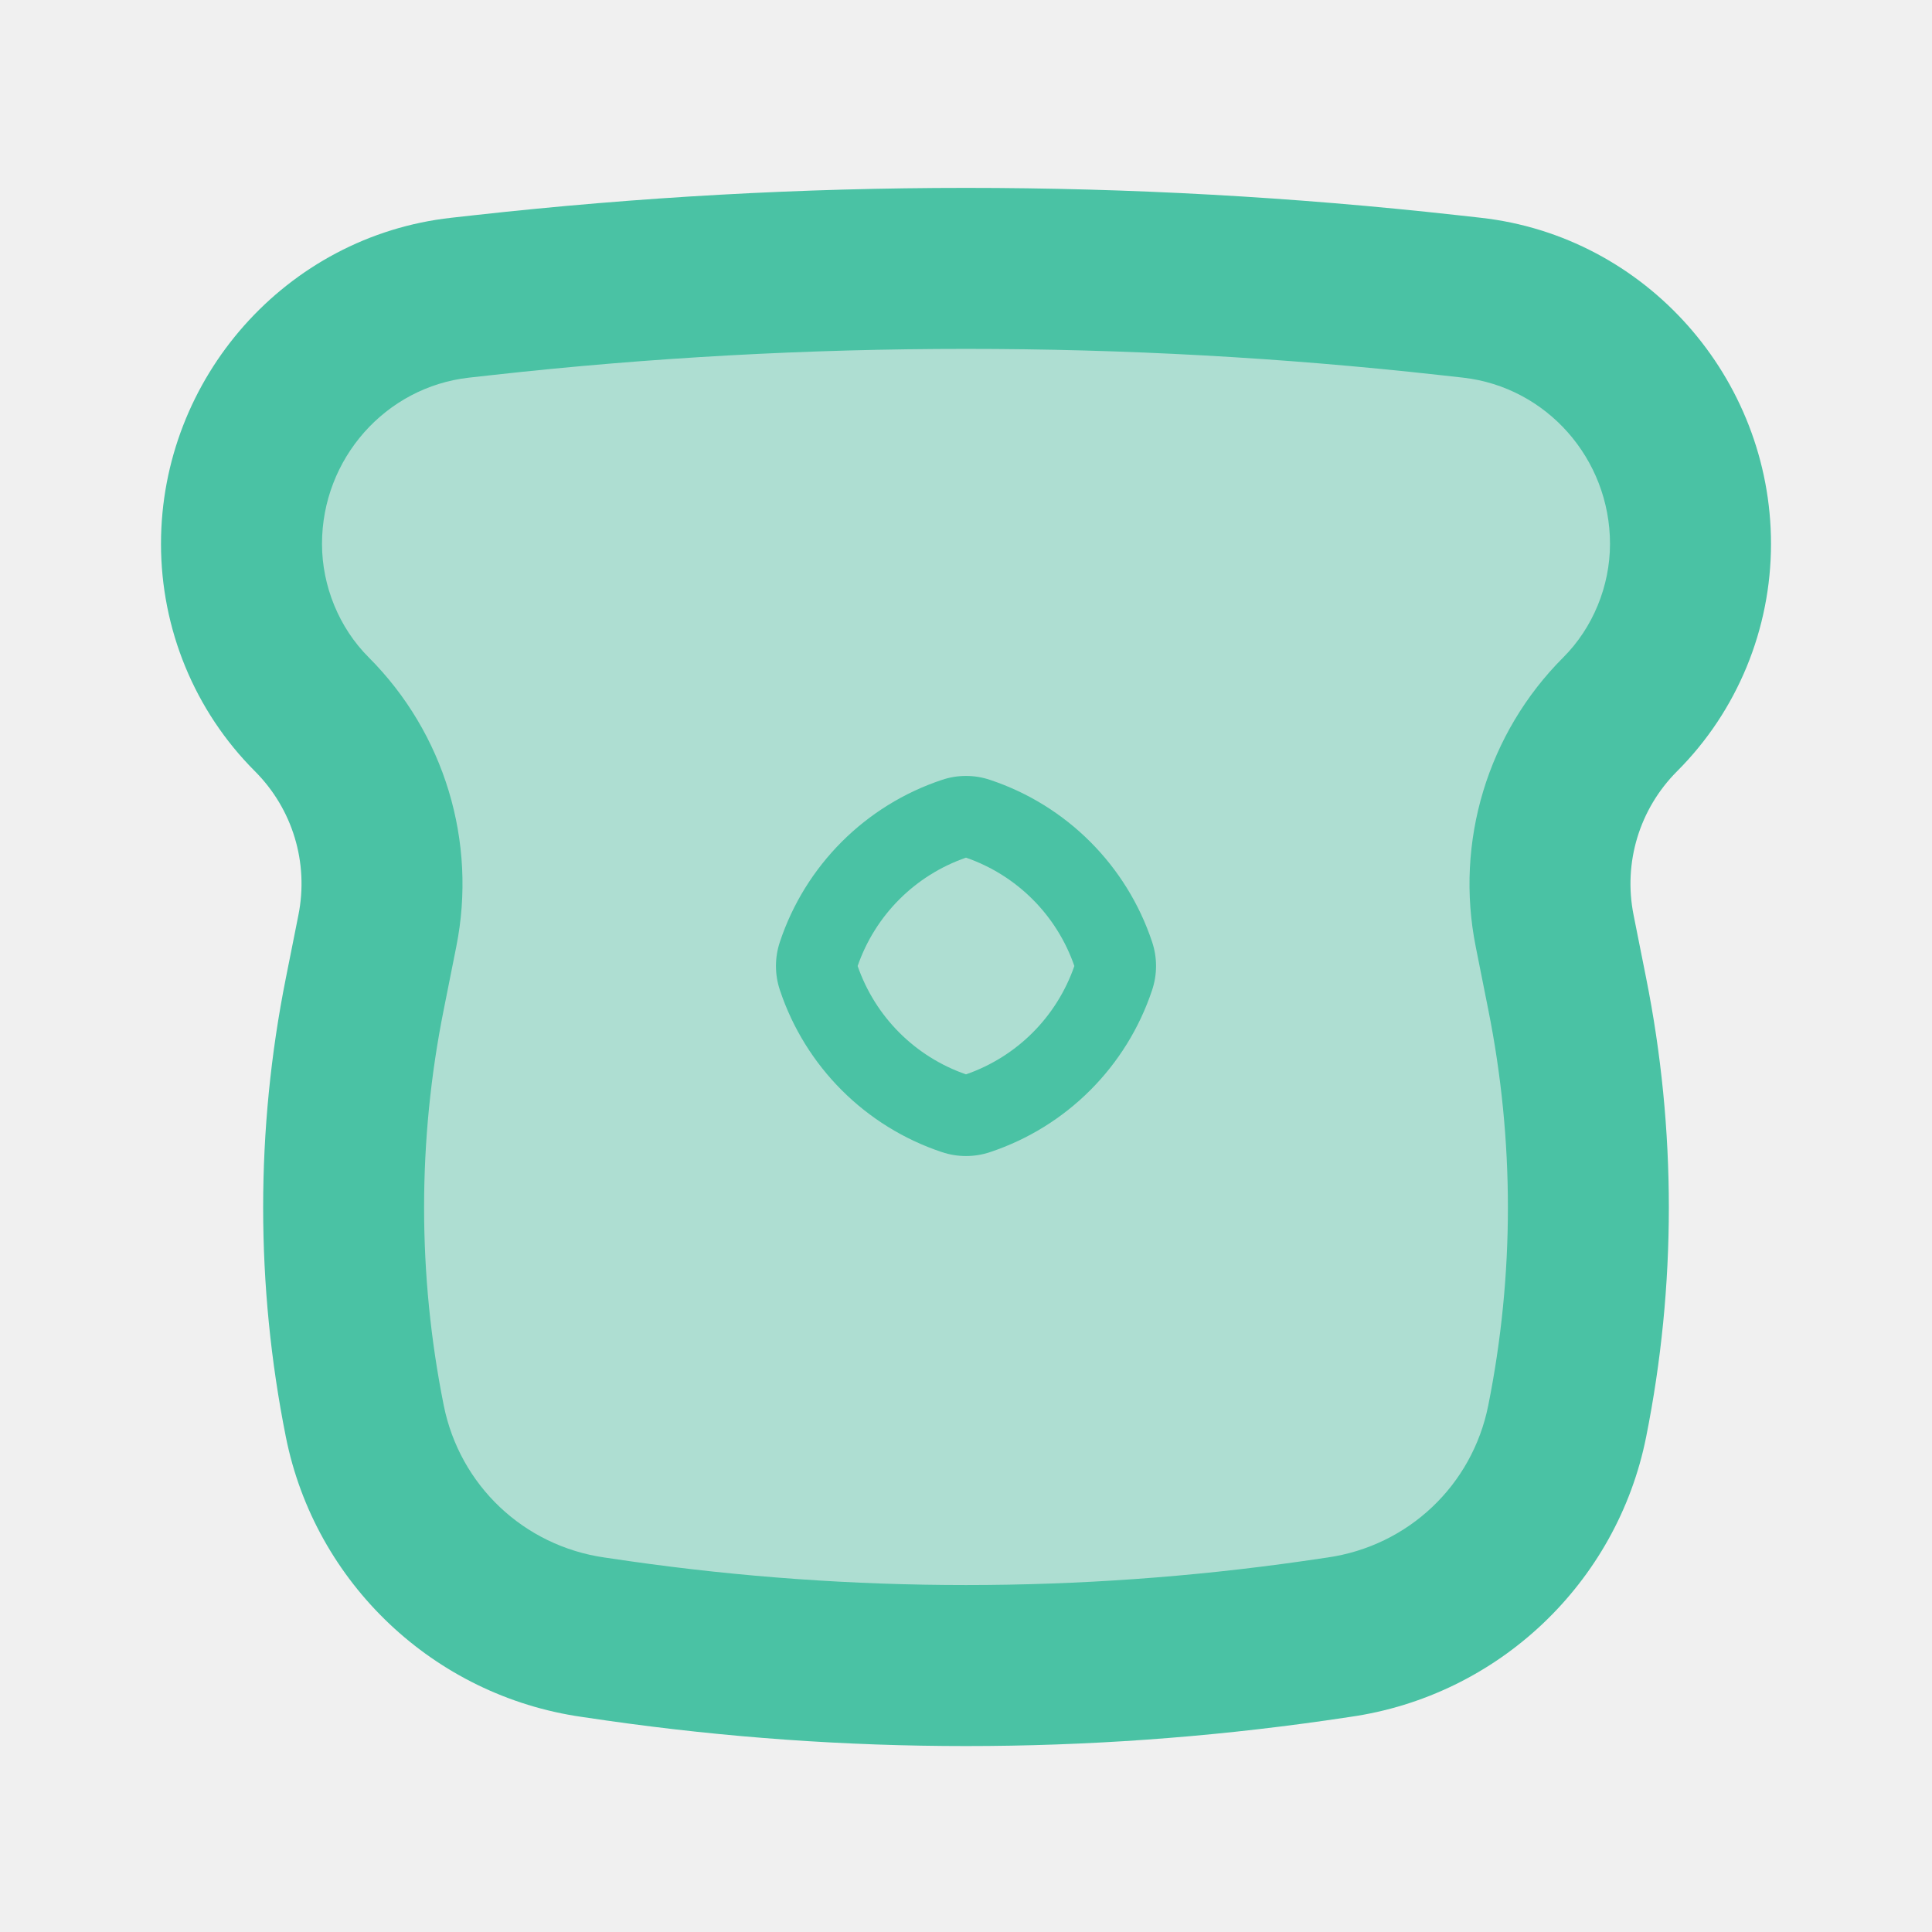
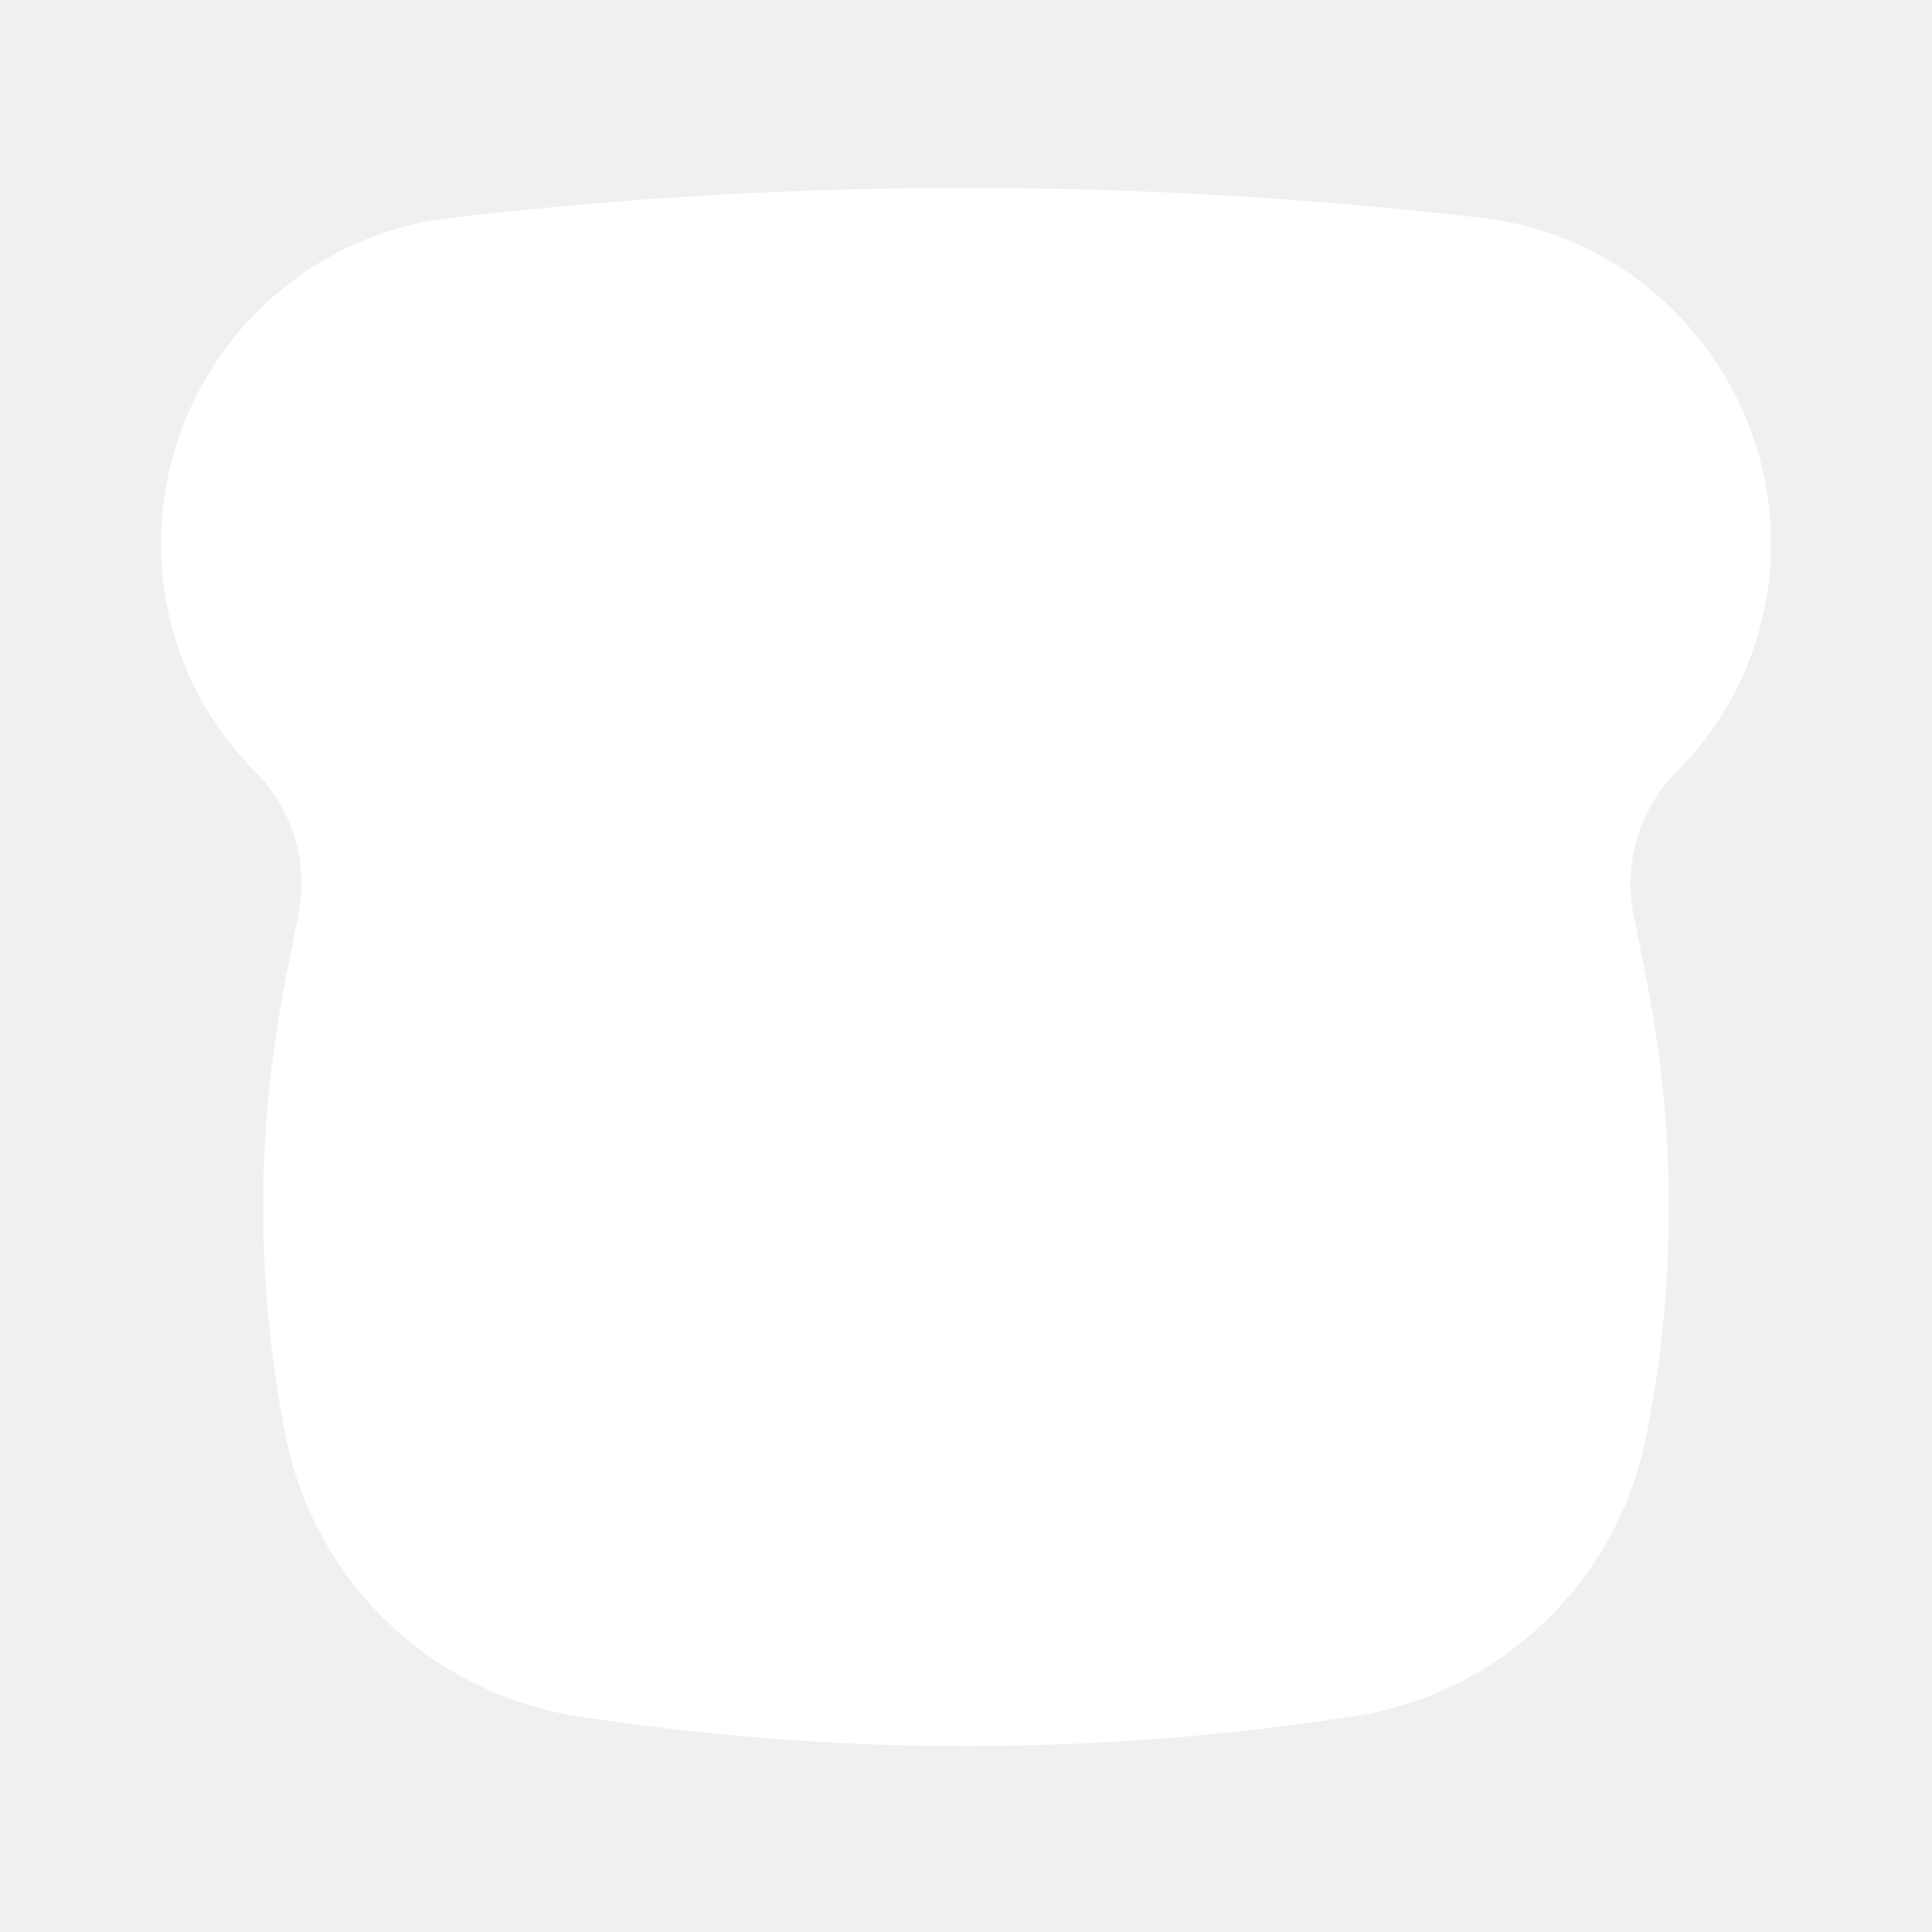
- <svg xmlns="http://www.w3.org/2000/svg" width="24" height="24" viewBox="0 0 24 24" fill="none" version="1.1" id="svg2">
+ <svg xmlns="http://www.w3.org/2000/svg" width="24" height="24" viewBox="0 0 24 24" fill="#ffffff" version="1.1" id="svg2">
  <g id="path1" style="opacity:1">
-     <path style="baseline-shift:baseline;display:inline;overflow:visible;vector-effect:none;fill:#4ac2a4;fill-opacity:1;stroke-linejoin:round;enable-background:accumulate;stop-color:#000000;stop-opacity:1;opacity:0.4" d="m 17.986,3.665 0.296,0.033 C 19.829,3.87 21,5.199 21,6.756 21,7.546 20.686,8.314 20.127,8.873 19.423,9.577 19.117,10.587 19.313,11.563 l 0.157,0.783 c 0.35,1.752 0.35,3.555 0,5.307 -0.281,1.406 -1.419,2.482 -2.838,2.685 l -0.307,0.044 c -2.868,0.41 -5.779,0.41 -8.647,0 l -0.307,-0.044 c -1.42,-0.203 -2.557,-1.279 -2.838,-2.685 -0.35,-1.752 -0.35,-3.555 0,-5.307 L 4.687,11.563 C 4.883,10.587 4.577,9.577 3.873,8.873 3.314,8.314 3,7.546 3,6.756 3,5.199 4.171,3.87 5.718,3.698 L 6.014,3.665 c 3.979,-0.442 7.994,-0.442 11.972,0 z" id="path3" />
-     <path id="path4" style="baseline-shift:baseline;display:inline;overflow:visible;vector-effect:none;fill:#4ac2a4;stroke-linejoin:round;enable-background:accumulate;stop-color:#000000;stop-opacity:1;fill-opacity:1" d="M 12 2.334 C 9.965 2.334 7.93 2.447 5.904 2.672 L 5.607 2.705 C 3.553 2.933 2 4.698 2 6.756 C 2 7.811 2.416 8.83 3.166 9.58 C 3.635 10.049 3.837 10.717 3.707 11.367 L 3.551 12.15 C 3.175 14.031 3.175 15.969 3.551 17.85 C 3.914 19.667 5.392 21.065 7.227 21.328 L 7.535 21.373 C 10.497 21.796 13.503 21.796 16.465 21.373 L 16.771 21.328 C 18.607 21.066 20.086 19.668 20.449 17.85 C 20.825 15.969 20.825 14.031 20.449 12.15 L 20.293 11.367 C 20.163 10.717 20.365 10.049 20.834 9.58 C 21.584 8.83 22 7.811 22 6.756 C 22 4.698 20.447 2.933 18.393 2.705 L 18.096 2.672 C 16.07 2.447 14.035 2.334 12 2.334 z M 12 4.334 C 13.962 4.334 15.922 4.441 17.875 4.658 L 18.172 4.691 C 19.212 4.807 20 5.7 20 6.756 C 20 7.281 19.787 7.799 19.42 8.166 C 18.48 9.106 18.071 10.456 18.332 11.76 L 18.488 12.543 C 18.813 14.165 18.813 15.835 18.488 17.457 C 18.29 18.451 17.494 19.204 16.49 19.348 L 16.182 19.393 C 13.408 19.789 10.592 19.789 7.818 19.393 L 7.51 19.348 C 6.506 19.204 5.711 18.451 5.512 17.457 C 5.187 15.835 5.187 14.165 5.512 12.543 L 5.668 11.76 C 5.929 10.456 5.52 9.106 4.58 8.166 C 4.213 7.799 4 7.281 4 6.756 C 4 5.7 4.788 4.807 5.828 4.691 L 6.125 4.658 C 8.078 4.441 10.038 4.334 12 4.334 z M 12 9.639 C 11.899 9.639 11.798 9.655 11.701 9.688 C 10.751 10.004 10.004 10.751 9.688 11.701 C 9.623 11.895 9.623 12.105 9.688 12.299 C 10.004 13.249 10.751 13.996 11.701 14.312 C 11.895 14.377 12.105 14.377 12.299 14.312 C 13.249 13.996 13.996 13.249 14.312 12.299 C 14.377 12.105 14.377 11.895 14.312 11.701 C 13.996 10.751 13.249 10.004 12.299 9.688 C 12.202 9.655 12.101 9.639 12 9.639 z M 12 10.654 C 12.632 10.873 13.127 11.368 13.346 12 C 13.127 12.632 12.632 13.127 12 13.346 C 11.368 13.127 10.873 12.632 10.654 12 C 10.873 11.368 11.368 10.873 12 10.654 z " />
+     <path style="baseline-shift:baseline;display:inline;overflow:visible;vector-effect:none;fill:#ffffff;fill-opacity:1;stroke-linejoin:round;enable-background:accumulate;stop-color:#000000;stop-opacity:1;" d="m 17.986,3.665 0.296,0.033 C 19.829,3.87 21,5.199 21,6.756 21,7.546 20.686,8.314 20.127,8.873 19.423,9.577 19.117,10.587 19.313,11.563 l 0.157,0.783 c 0.35,1.752 0.35,3.555 0,5.307 -0.281,1.406 -1.419,2.482 -2.838,2.685 l -0.307,0.044 c -2.868,0.41 -5.779,0.41 -8.647,0 l -0.307,-0.044 c -1.42,-0.203 -2.557,-1.279 -2.838,-2.685 -0.35,-1.752 -0.35,-3.555 0,-5.307 L 4.687,11.563 C 4.883,10.587 4.577,9.577 3.873,8.873 3.314,8.314 3,7.546 3,6.756 3,5.199 4.171,3.87 5.718,3.698 L 6.014,3.665 c 3.979,-0.442 7.994,-0.442 11.972,0 z" id="path3" />
+     <path id="path4" style="baseline-shift:baseline;display:inline;overflow:visible;vector-effect:none;fill:#ffffff;stroke-linejoin:round;enable-background:accumulate;stop-color:#000000;stop-opacity:1;fill-opacity:1" d="M 12 2.334 C 9.965 2.334 7.93 2.447 5.904 2.672 L 5.607 2.705 C 3.553 2.933 2 4.698 2 6.756 C 2 7.811 2.416 8.83 3.166 9.58 C 3.635 10.049 3.837 10.717 3.707 11.367 L 3.551 12.15 C 3.175 14.031 3.175 15.969 3.551 17.85 C 3.914 19.667 5.392 21.065 7.227 21.328 L 7.535 21.373 C 10.497 21.796 13.503 21.796 16.465 21.373 L 16.771 21.328 C 18.607 21.066 20.086 19.668 20.449 17.85 C 20.825 15.969 20.825 14.031 20.449 12.15 L 20.293 11.367 C 20.163 10.717 20.365 10.049 20.834 9.58 C 21.584 8.83 22 7.811 22 6.756 C 22 4.698 20.447 2.933 18.393 2.705 L 18.096 2.672 C 16.07 2.447 14.035 2.334 12 2.334 z M 12 4.334 C 13.962 4.334 15.922 4.441 17.875 4.658 L 18.172 4.691 C 19.212 4.807 20 5.7 20 6.756 C 20 7.281 19.787 7.799 19.42 8.166 C 18.48 9.106 18.071 10.456 18.332 11.76 L 18.488 12.543 C 18.813 14.165 18.813 15.835 18.488 17.457 C 18.29 18.451 17.494 19.204 16.49 19.348 L 16.182 19.393 C 13.408 19.789 10.592 19.789 7.818 19.393 L 7.51 19.348 C 6.506 19.204 5.711 18.451 5.512 17.457 C 5.187 15.835 5.187 14.165 5.512 12.543 L 5.668 11.76 C 5.929 10.456 5.52 9.106 4.58 8.166 C 4.213 7.799 4 7.281 4 6.756 C 4 5.7 4.788 4.807 5.828 4.691 L 6.125 4.658 C 8.078 4.441 10.038 4.334 12 4.334 z M 12 9.639 C 11.899 9.639 11.798 9.655 11.701 9.688 C 10.751 10.004 10.004 10.751 9.688 11.701 C 9.623 11.895 9.623 12.105 9.688 12.299 C 10.004 13.249 10.751 13.996 11.701 14.312 C 11.895 14.377 12.105 14.377 12.299 14.312 C 13.249 13.996 13.996 13.249 14.312 12.299 C 14.377 12.105 14.377 11.895 14.312 11.701 C 13.996 10.751 13.249 10.004 12.299 9.688 C 12.202 9.655 12.101 9.639 12 9.639 z M 12 10.654 C 12.632 10.873 13.127 11.368 13.346 12 C 13.127 12.632 12.632 13.127 12 13.346 C 11.368 13.127 10.873 12.632 10.654 12 C 10.873 11.368 11.368 10.873 12 10.654 z " />
  </g>
</svg>
